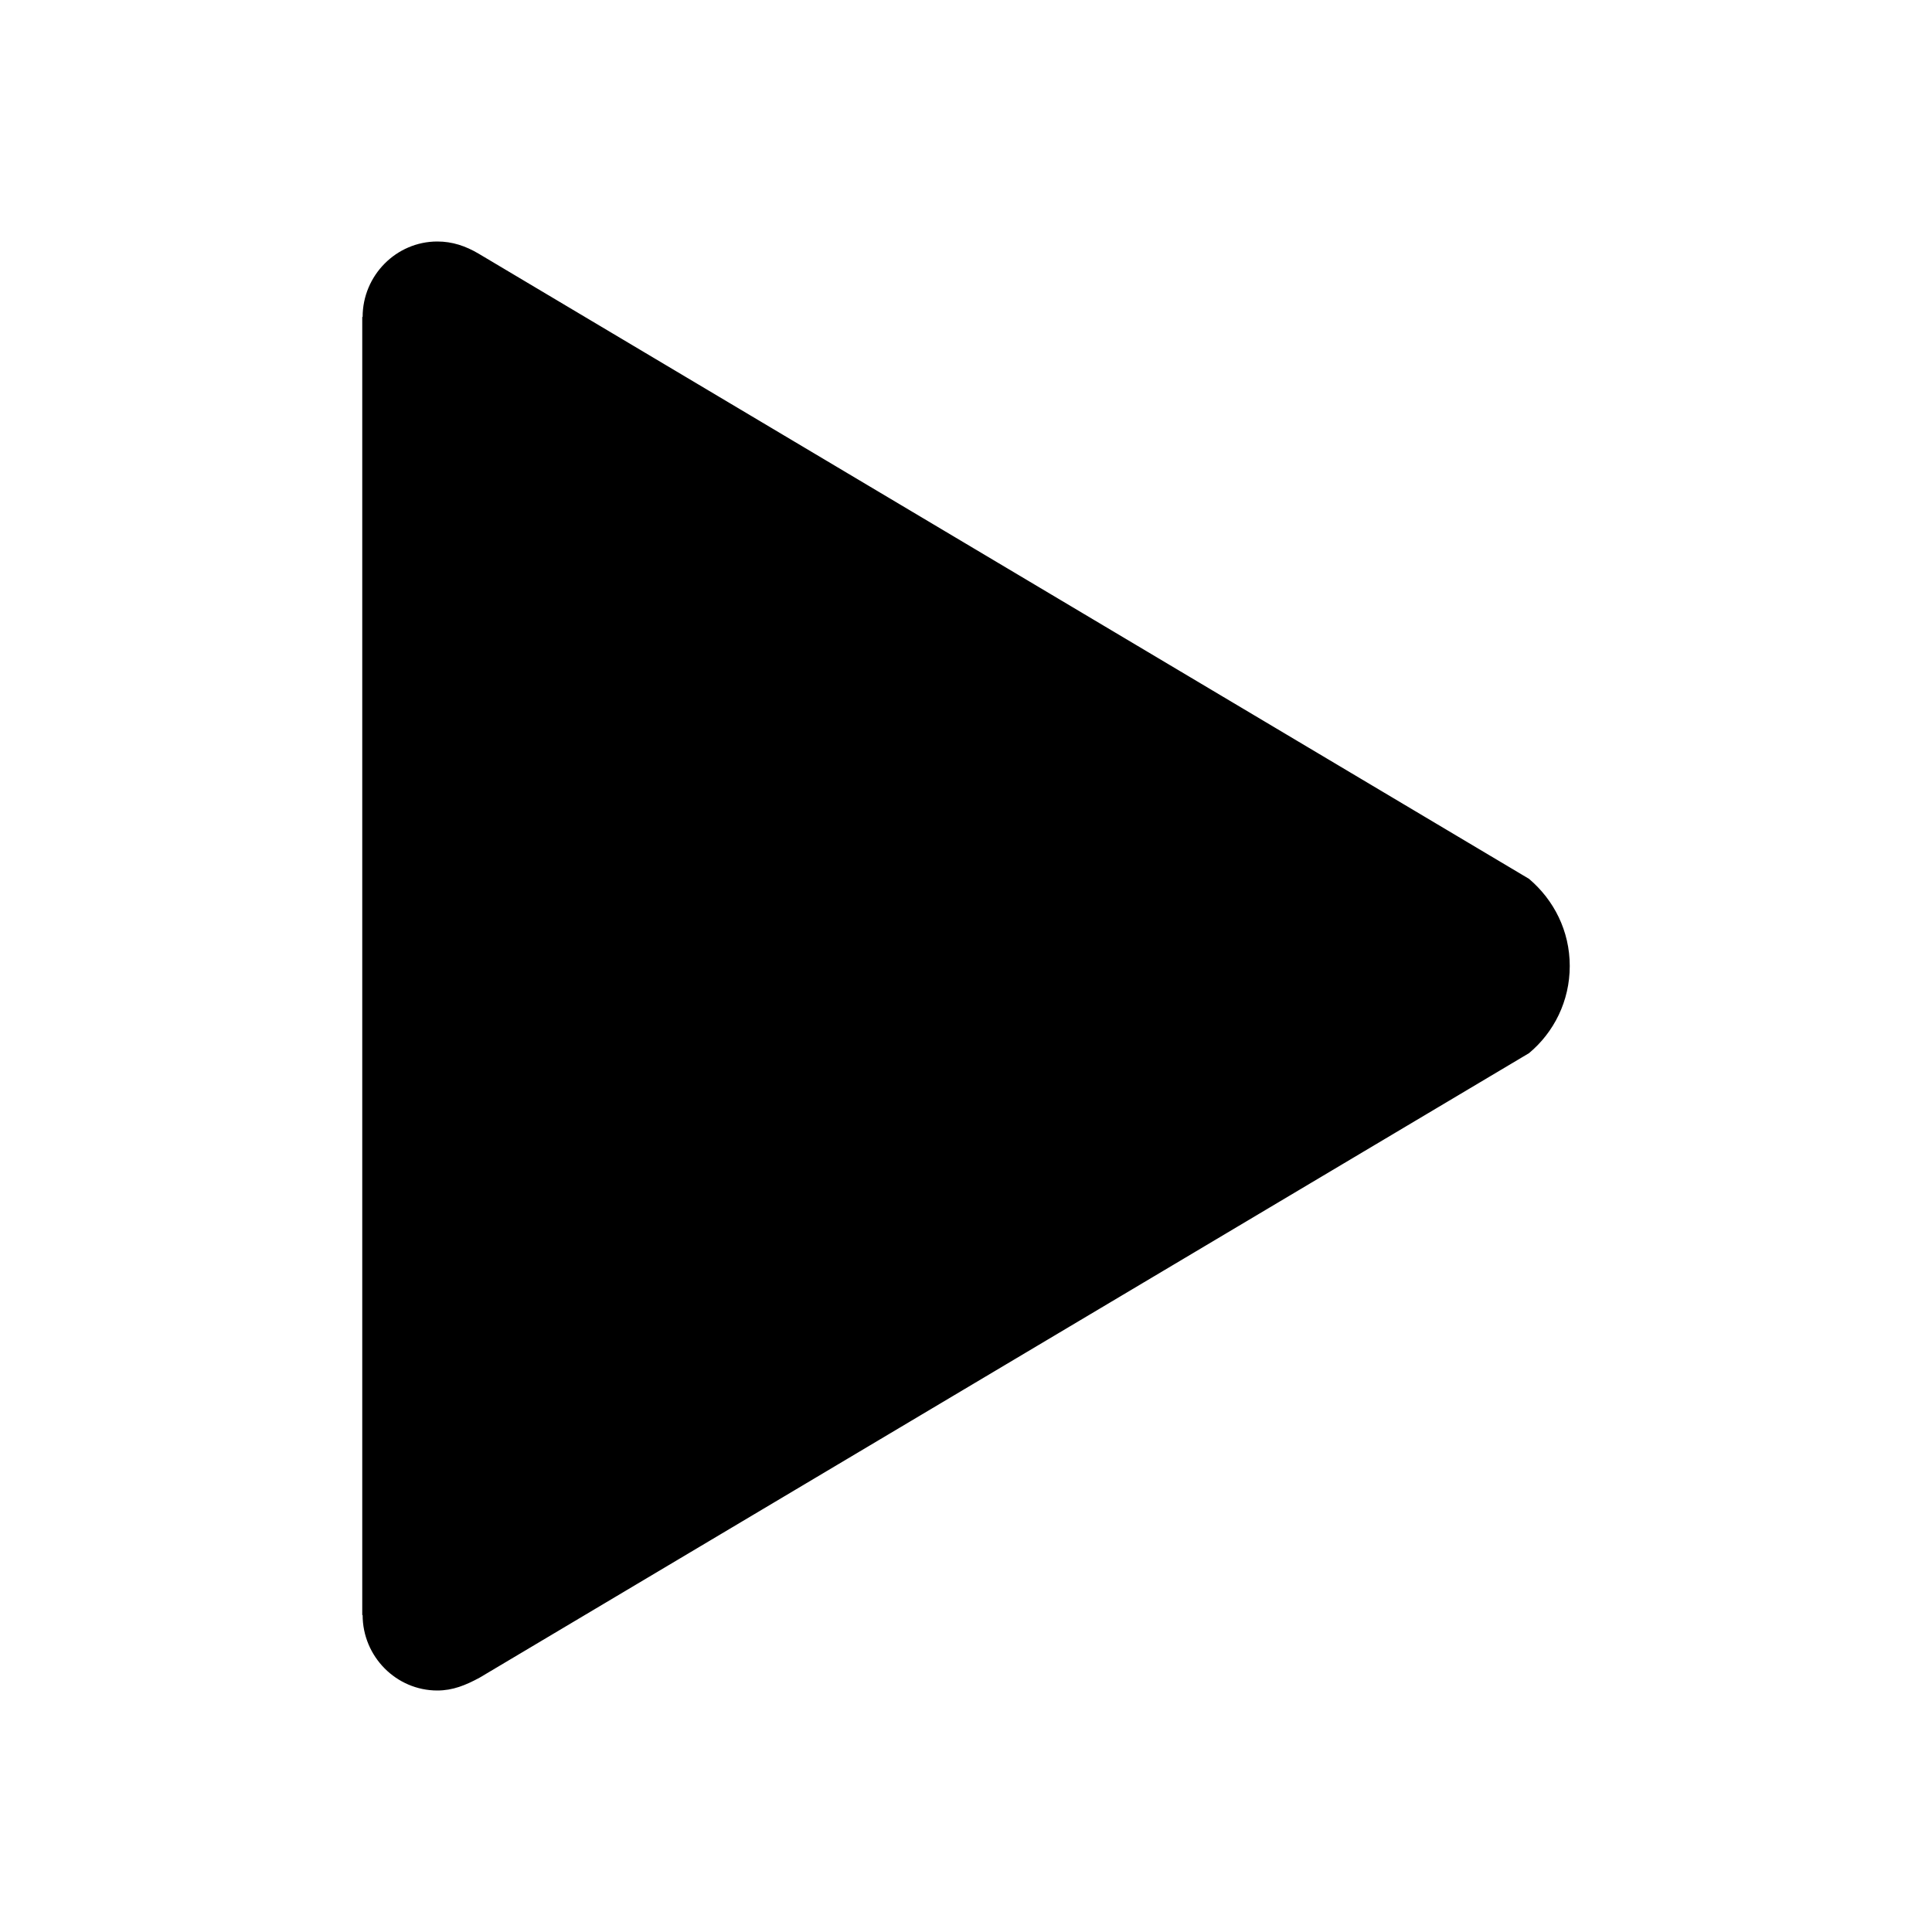
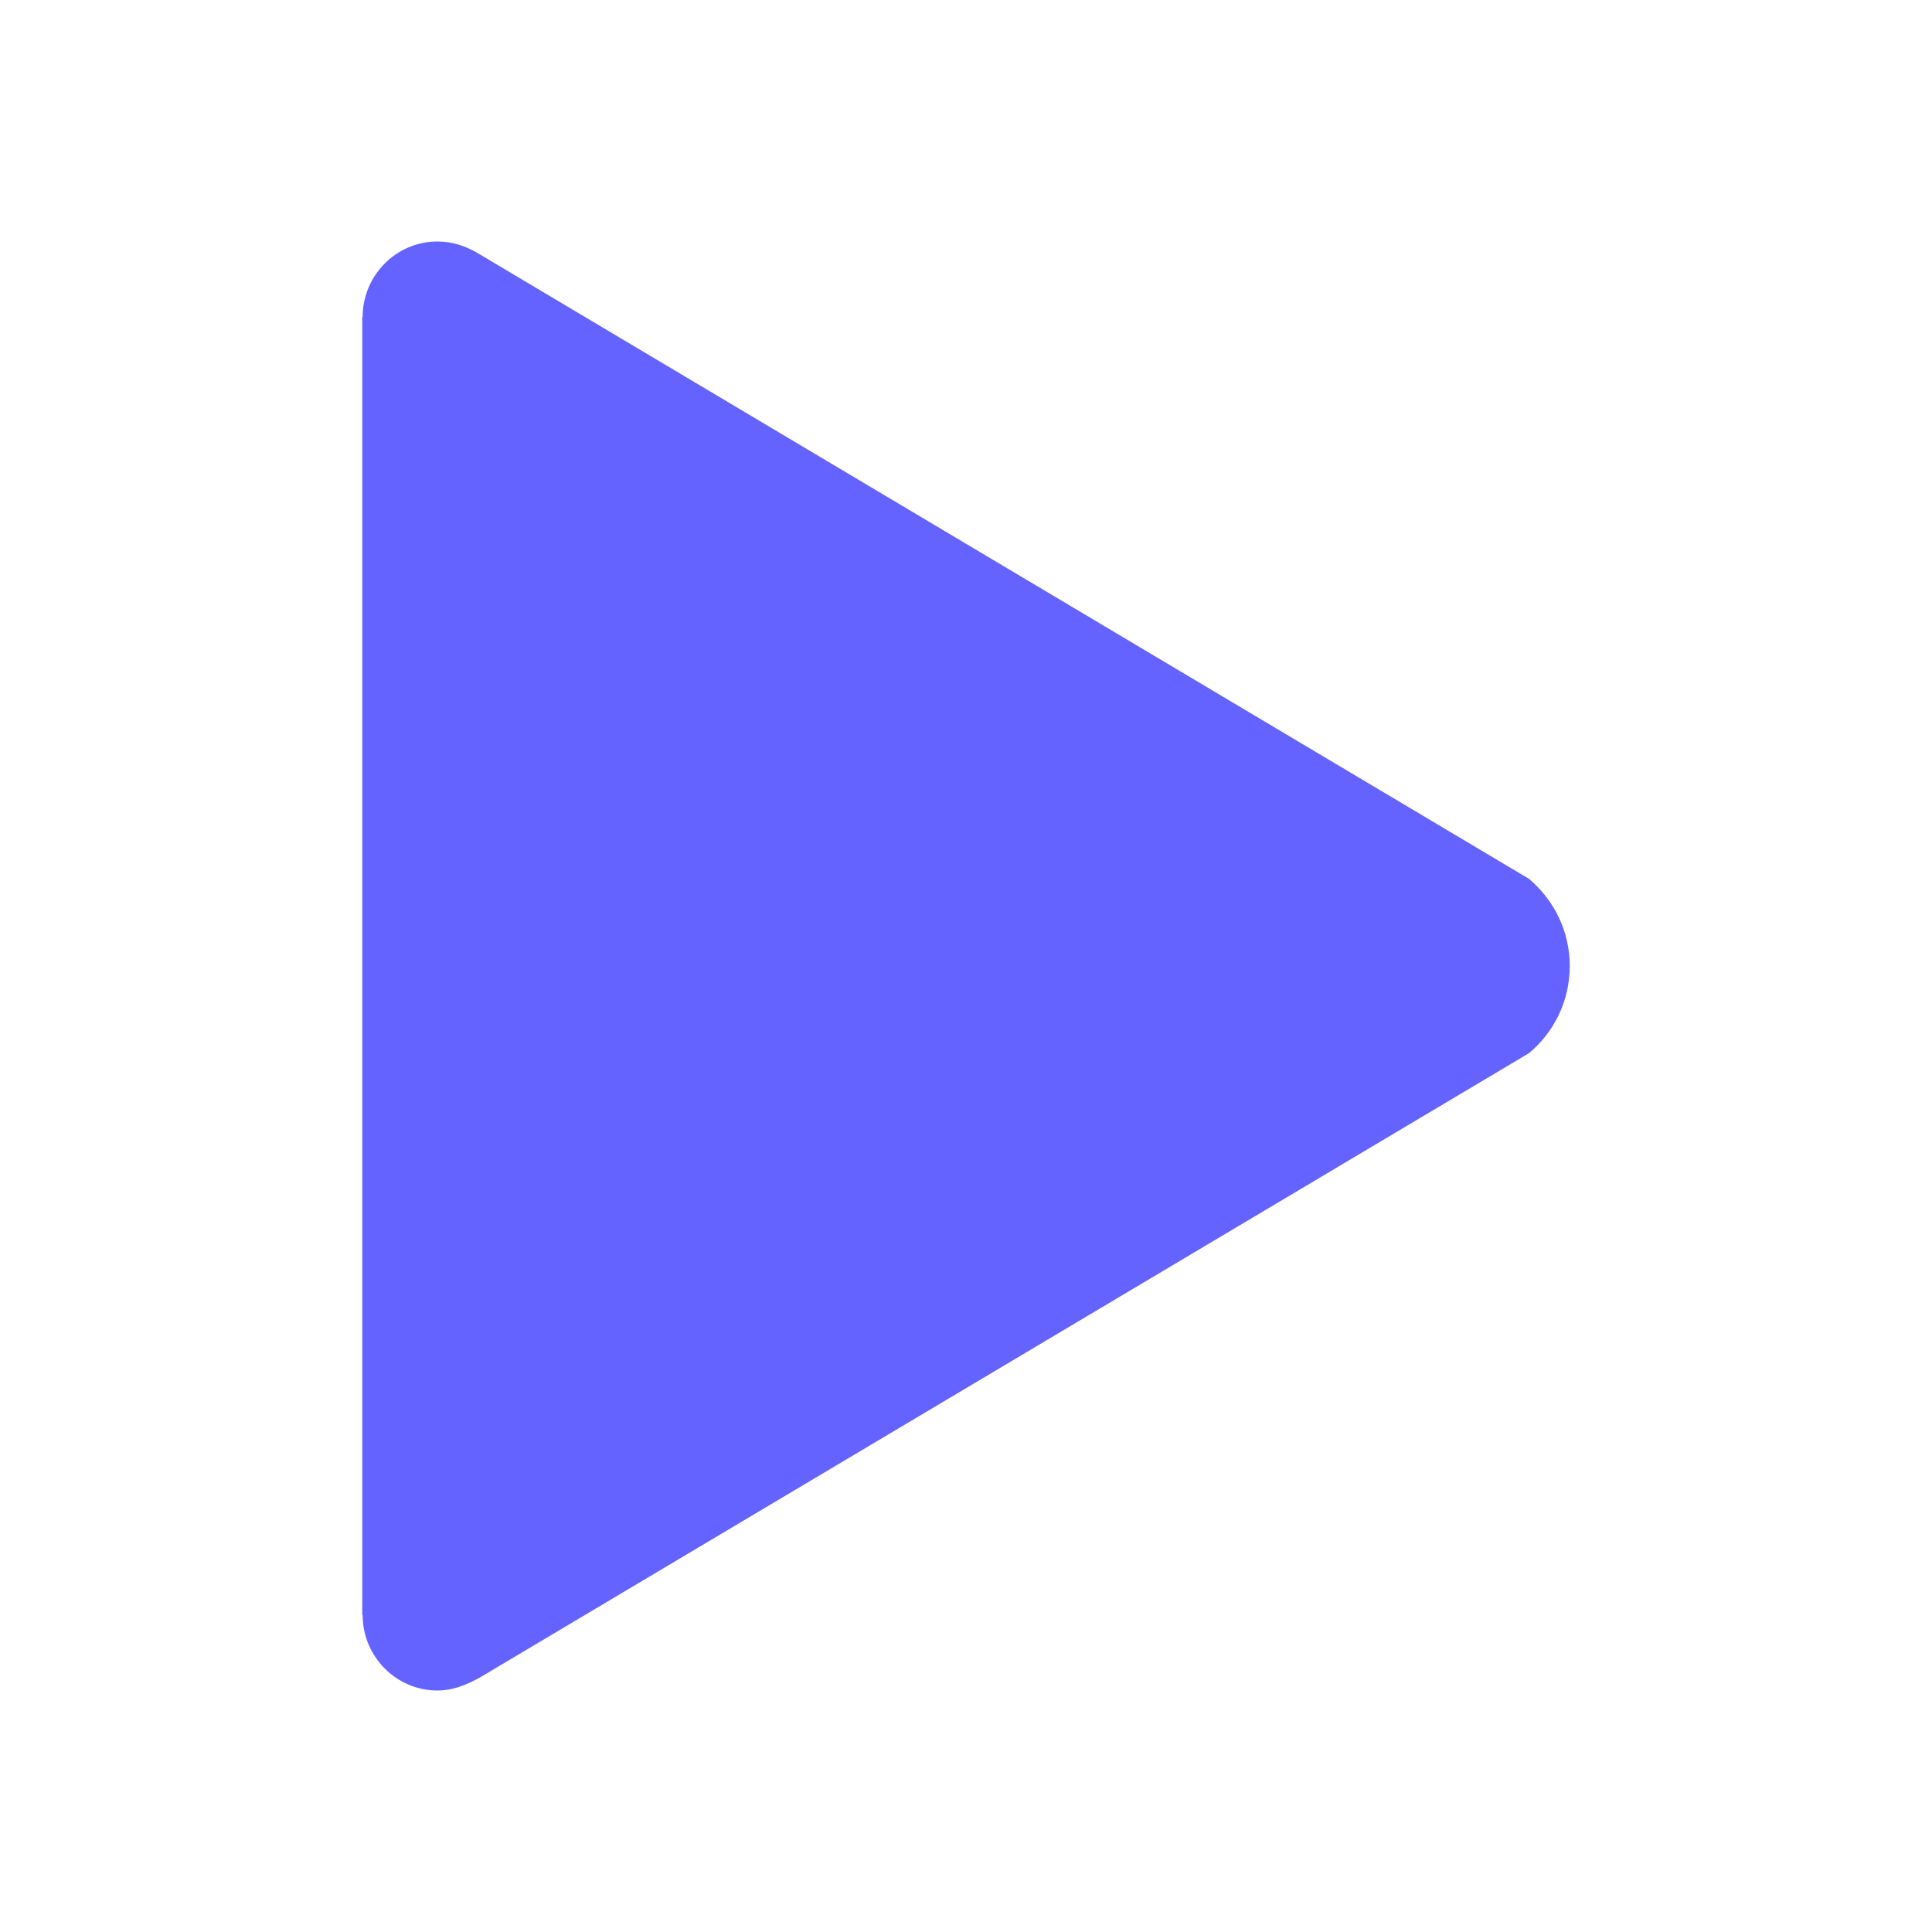
<svg xmlns="http://www.w3.org/2000/svg" viewBox="0 0 512 512">
-   <path d="M405.2,232.9L126.8,67.2c-3.4-2-6.9-3.2-10.9-3.2c-10.9,0-19.8,9-19.8,20H96v344h0.1c0,11,8.9,20,19.8,20  c4.1,0,7.5-1.4,11.2-3.4l278.1-165.5c6.6-5.5,10.8-13.8,10.8-23.1C416,246.7,411.8,238.5,405.2,232.9z" />
+   <path d="M405.2,232.9L126.8,67.2c-3.4-2-6.9-3.2-10.9-3.2c-10.9,0-19.8,9-19.8,20H96v344h0.1c0,11,8.9,20,19.8,20  c4.1,0,7.5-1.4,11.2-3.4l278.1-165.5c6.6-5.5,10.8-13.8,10.8-23.1C416,246.7,411.8,238.5,405.2,232.9z" fill="#6563ff" />
</svg>
